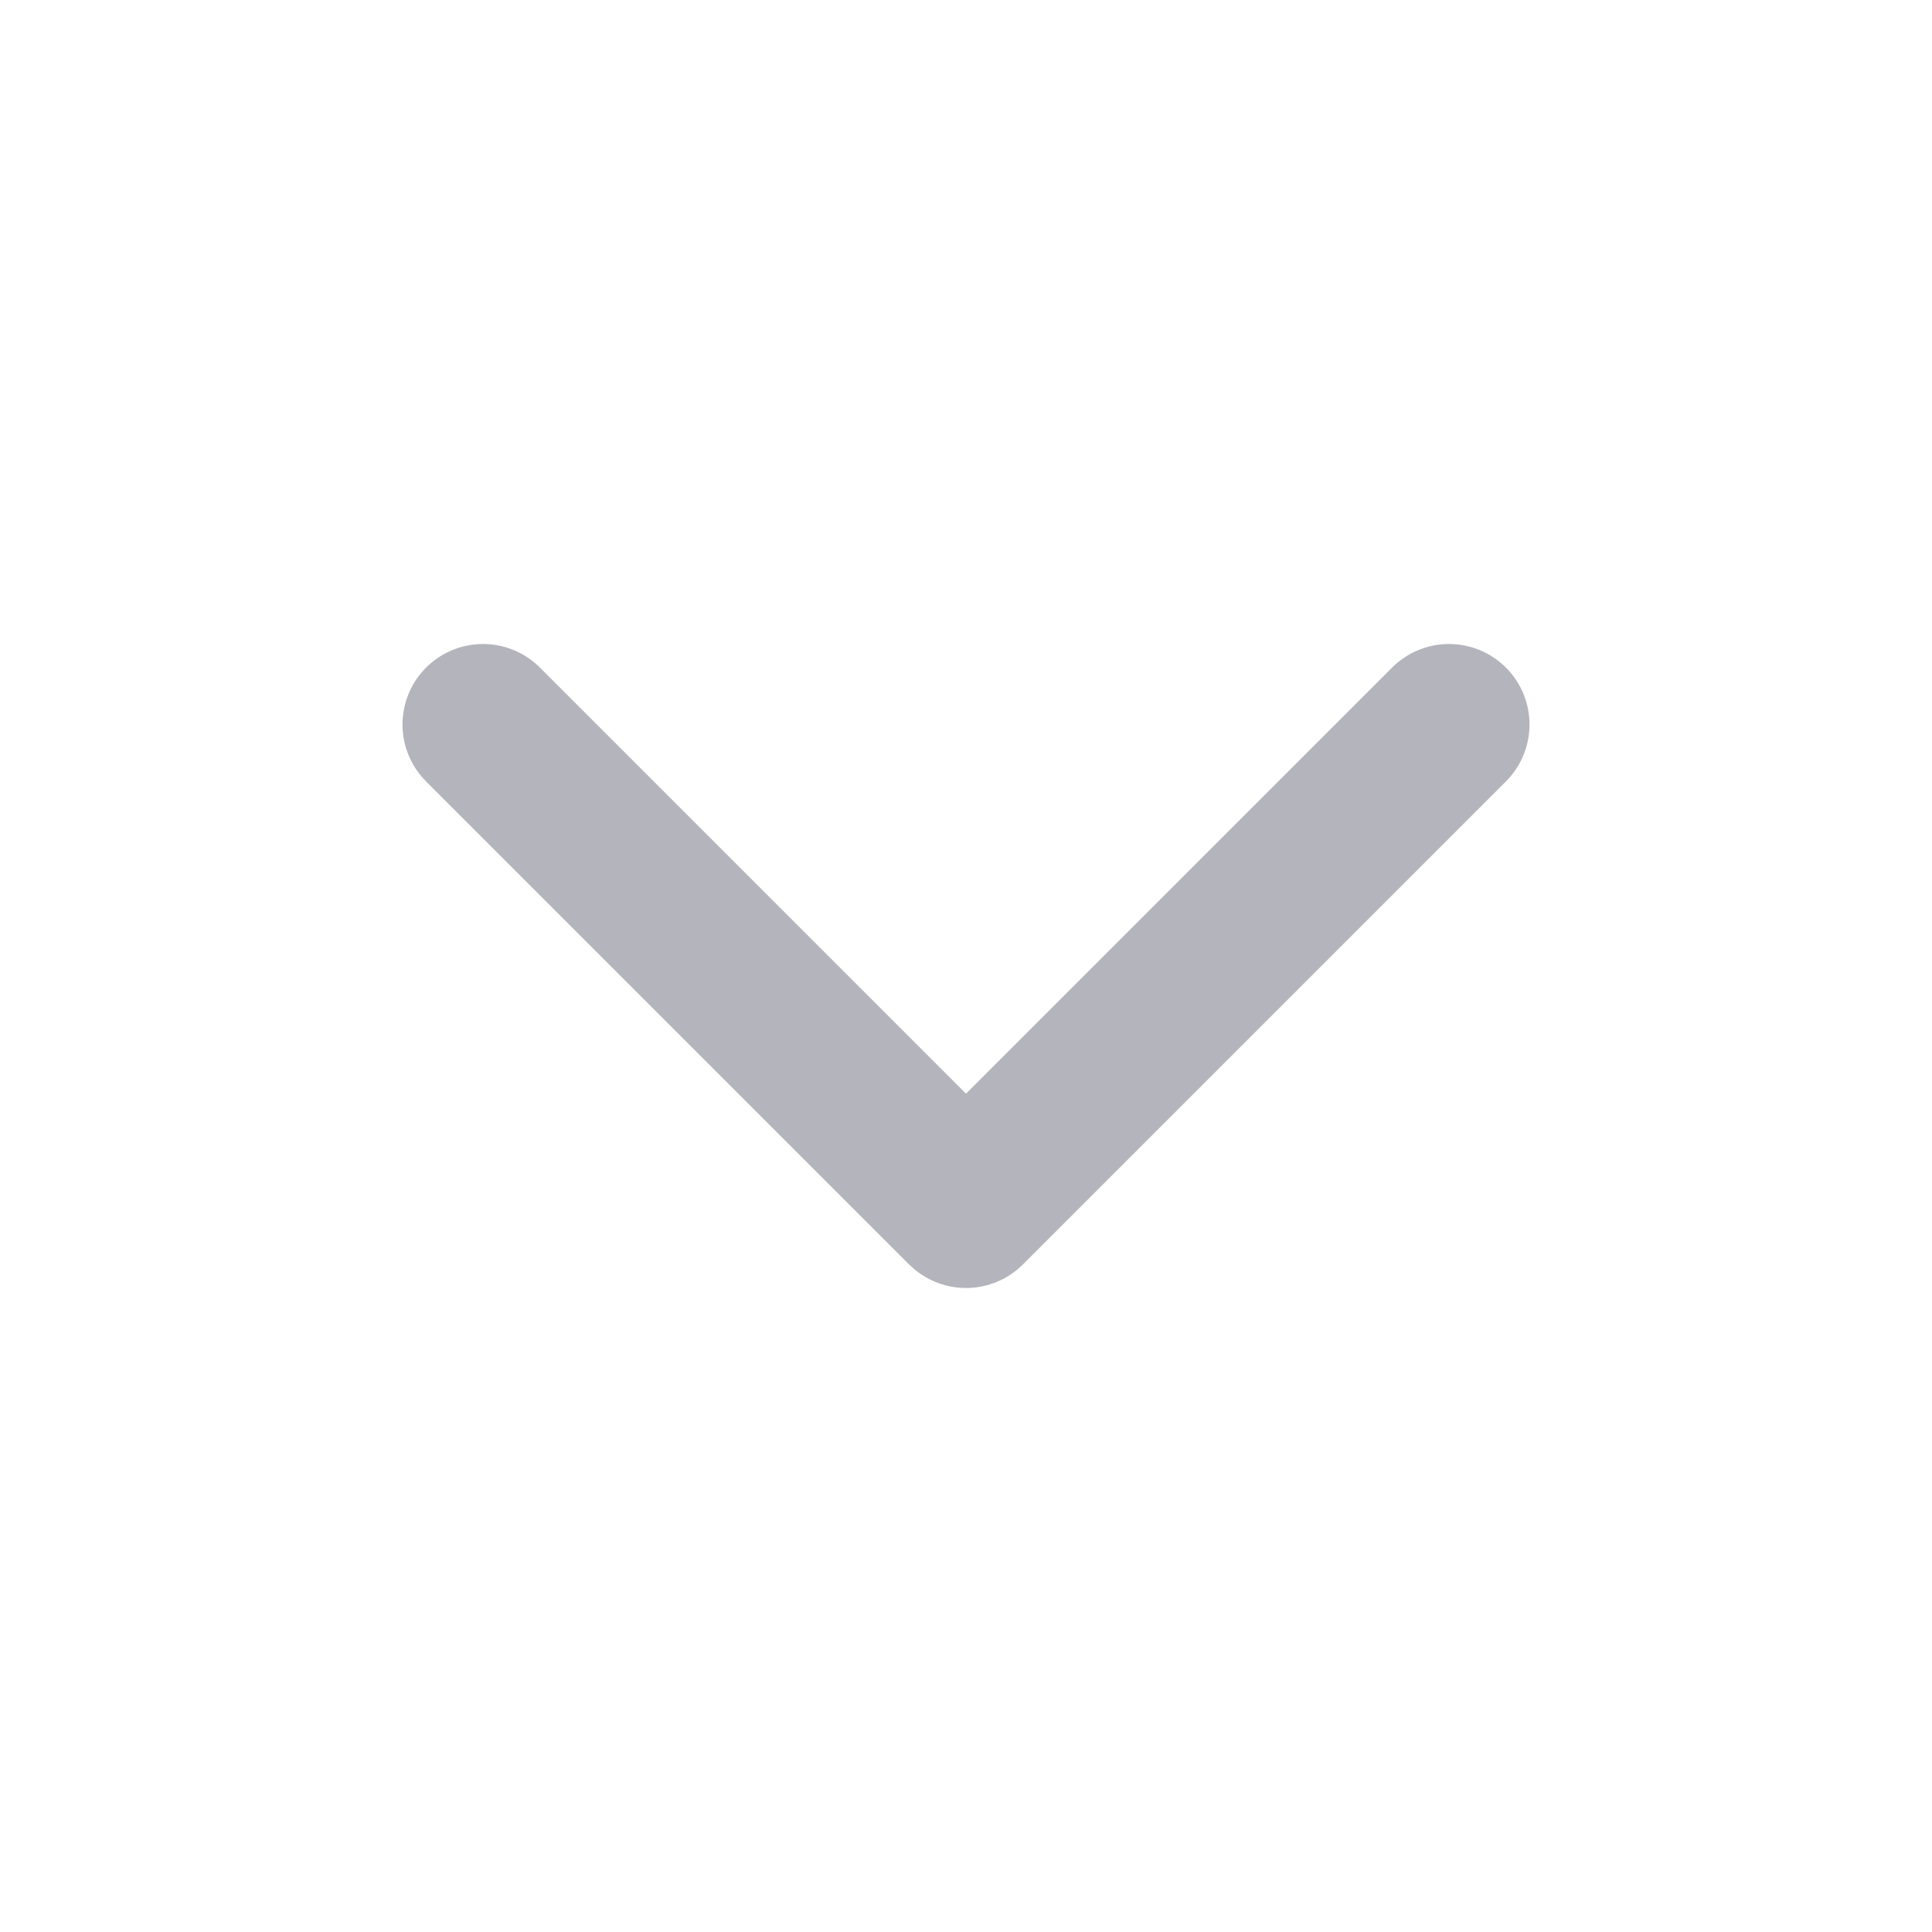
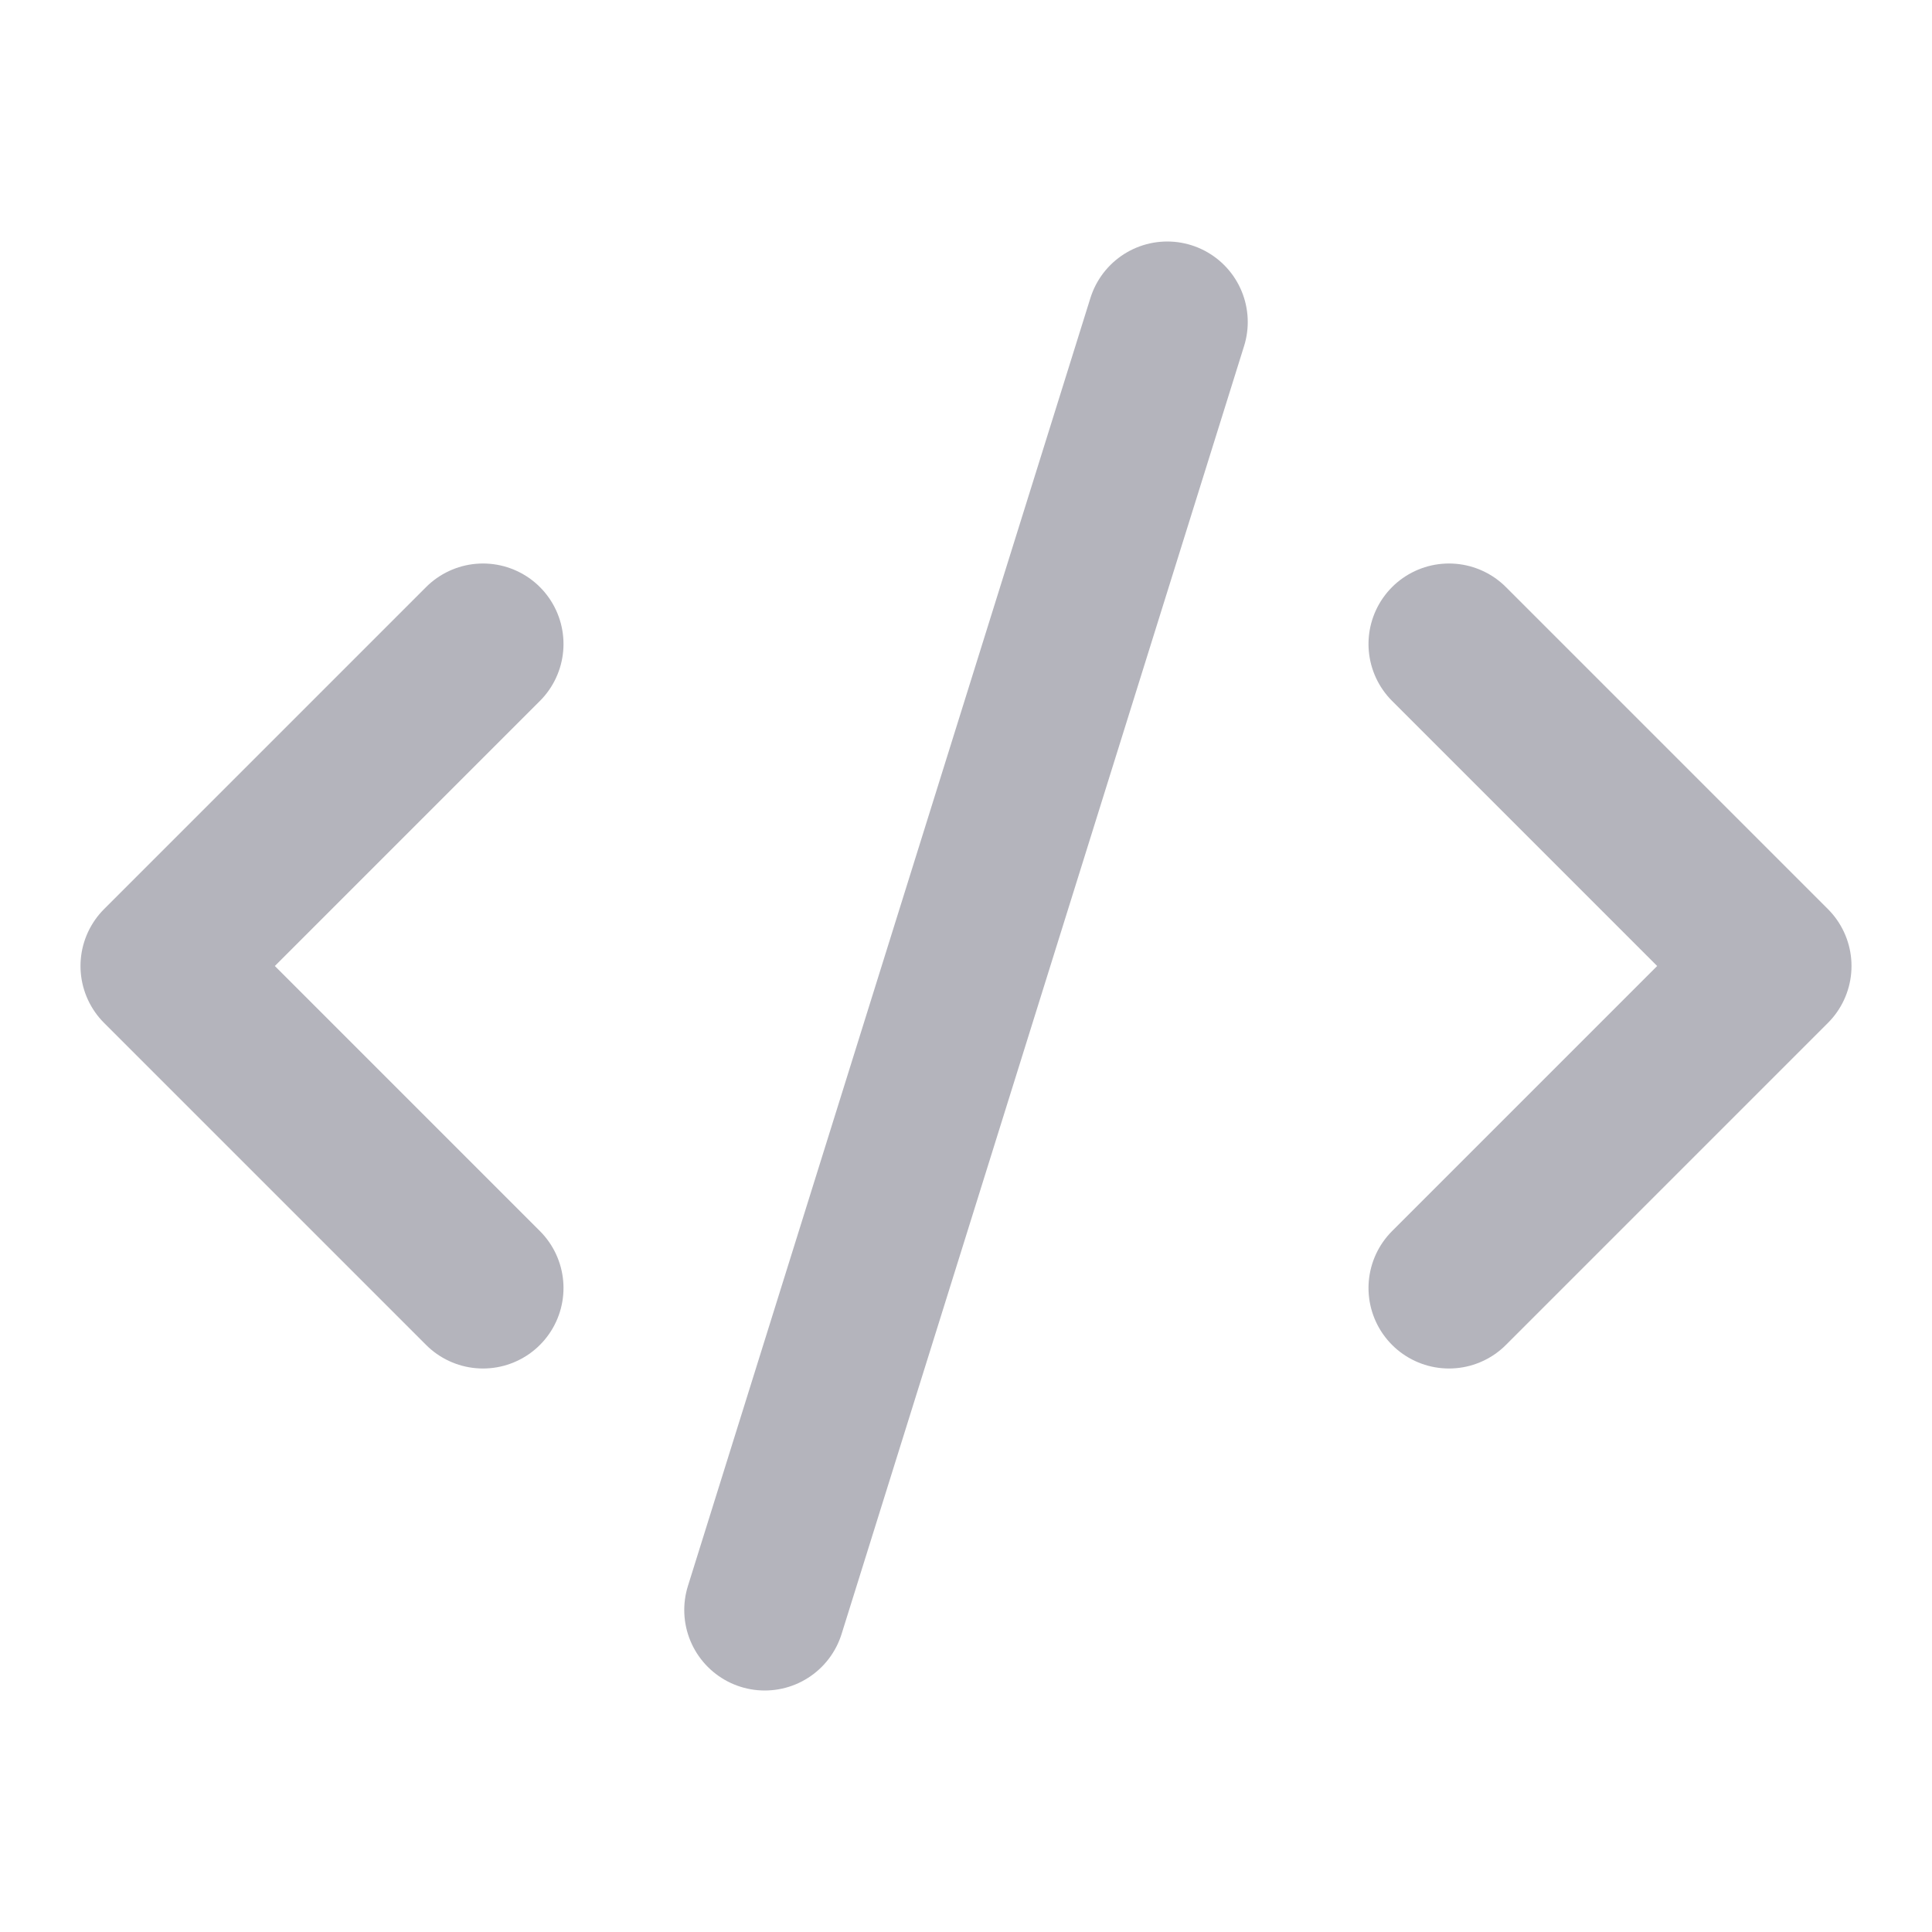
<svg xmlns="http://www.w3.org/2000/svg" width="24" height="24" viewBox="0 0 24 24" fill="none" stroke="#b4b4bc" stroke-width="2" stroke-linecap="round" stroke-linejoin="round">
-   <path d="m6 9 6 6 6-6" />
+   <path d="m18 16 4-4-4-4" />
+   <path d="m6 8-4 4 4 4" />
+   <path d="m14.5 4-5 16" />
</svg>
